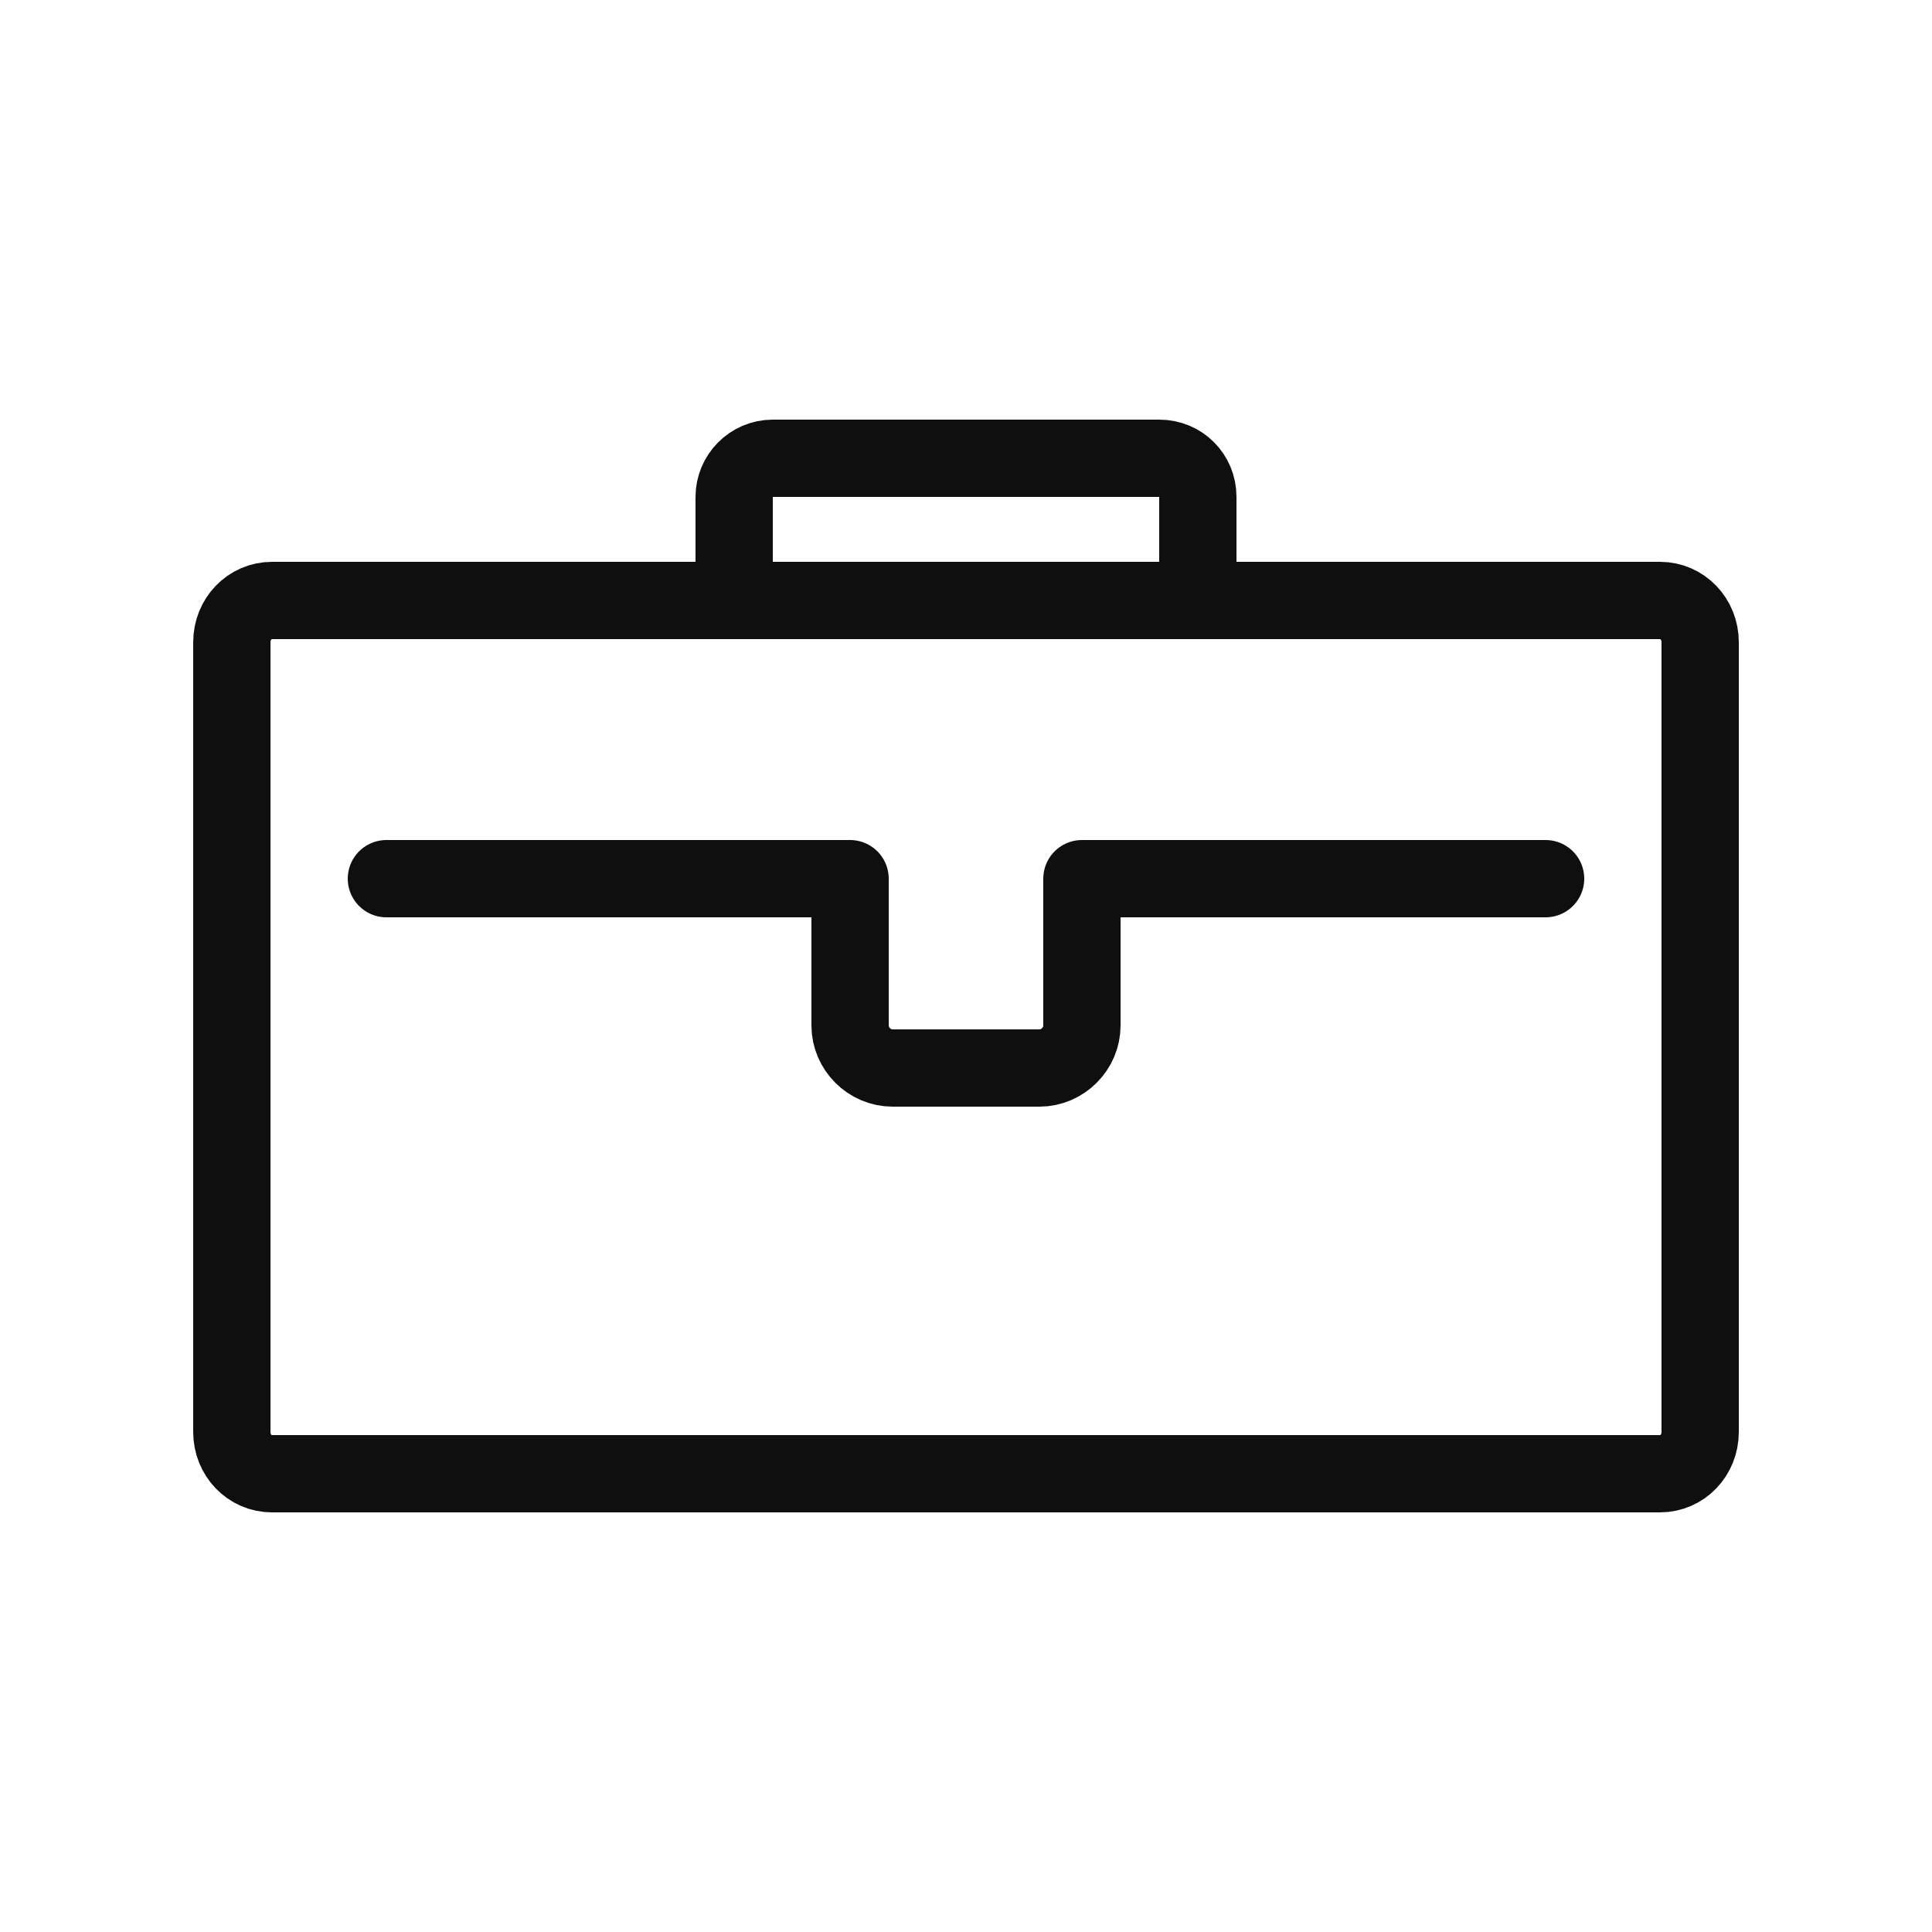
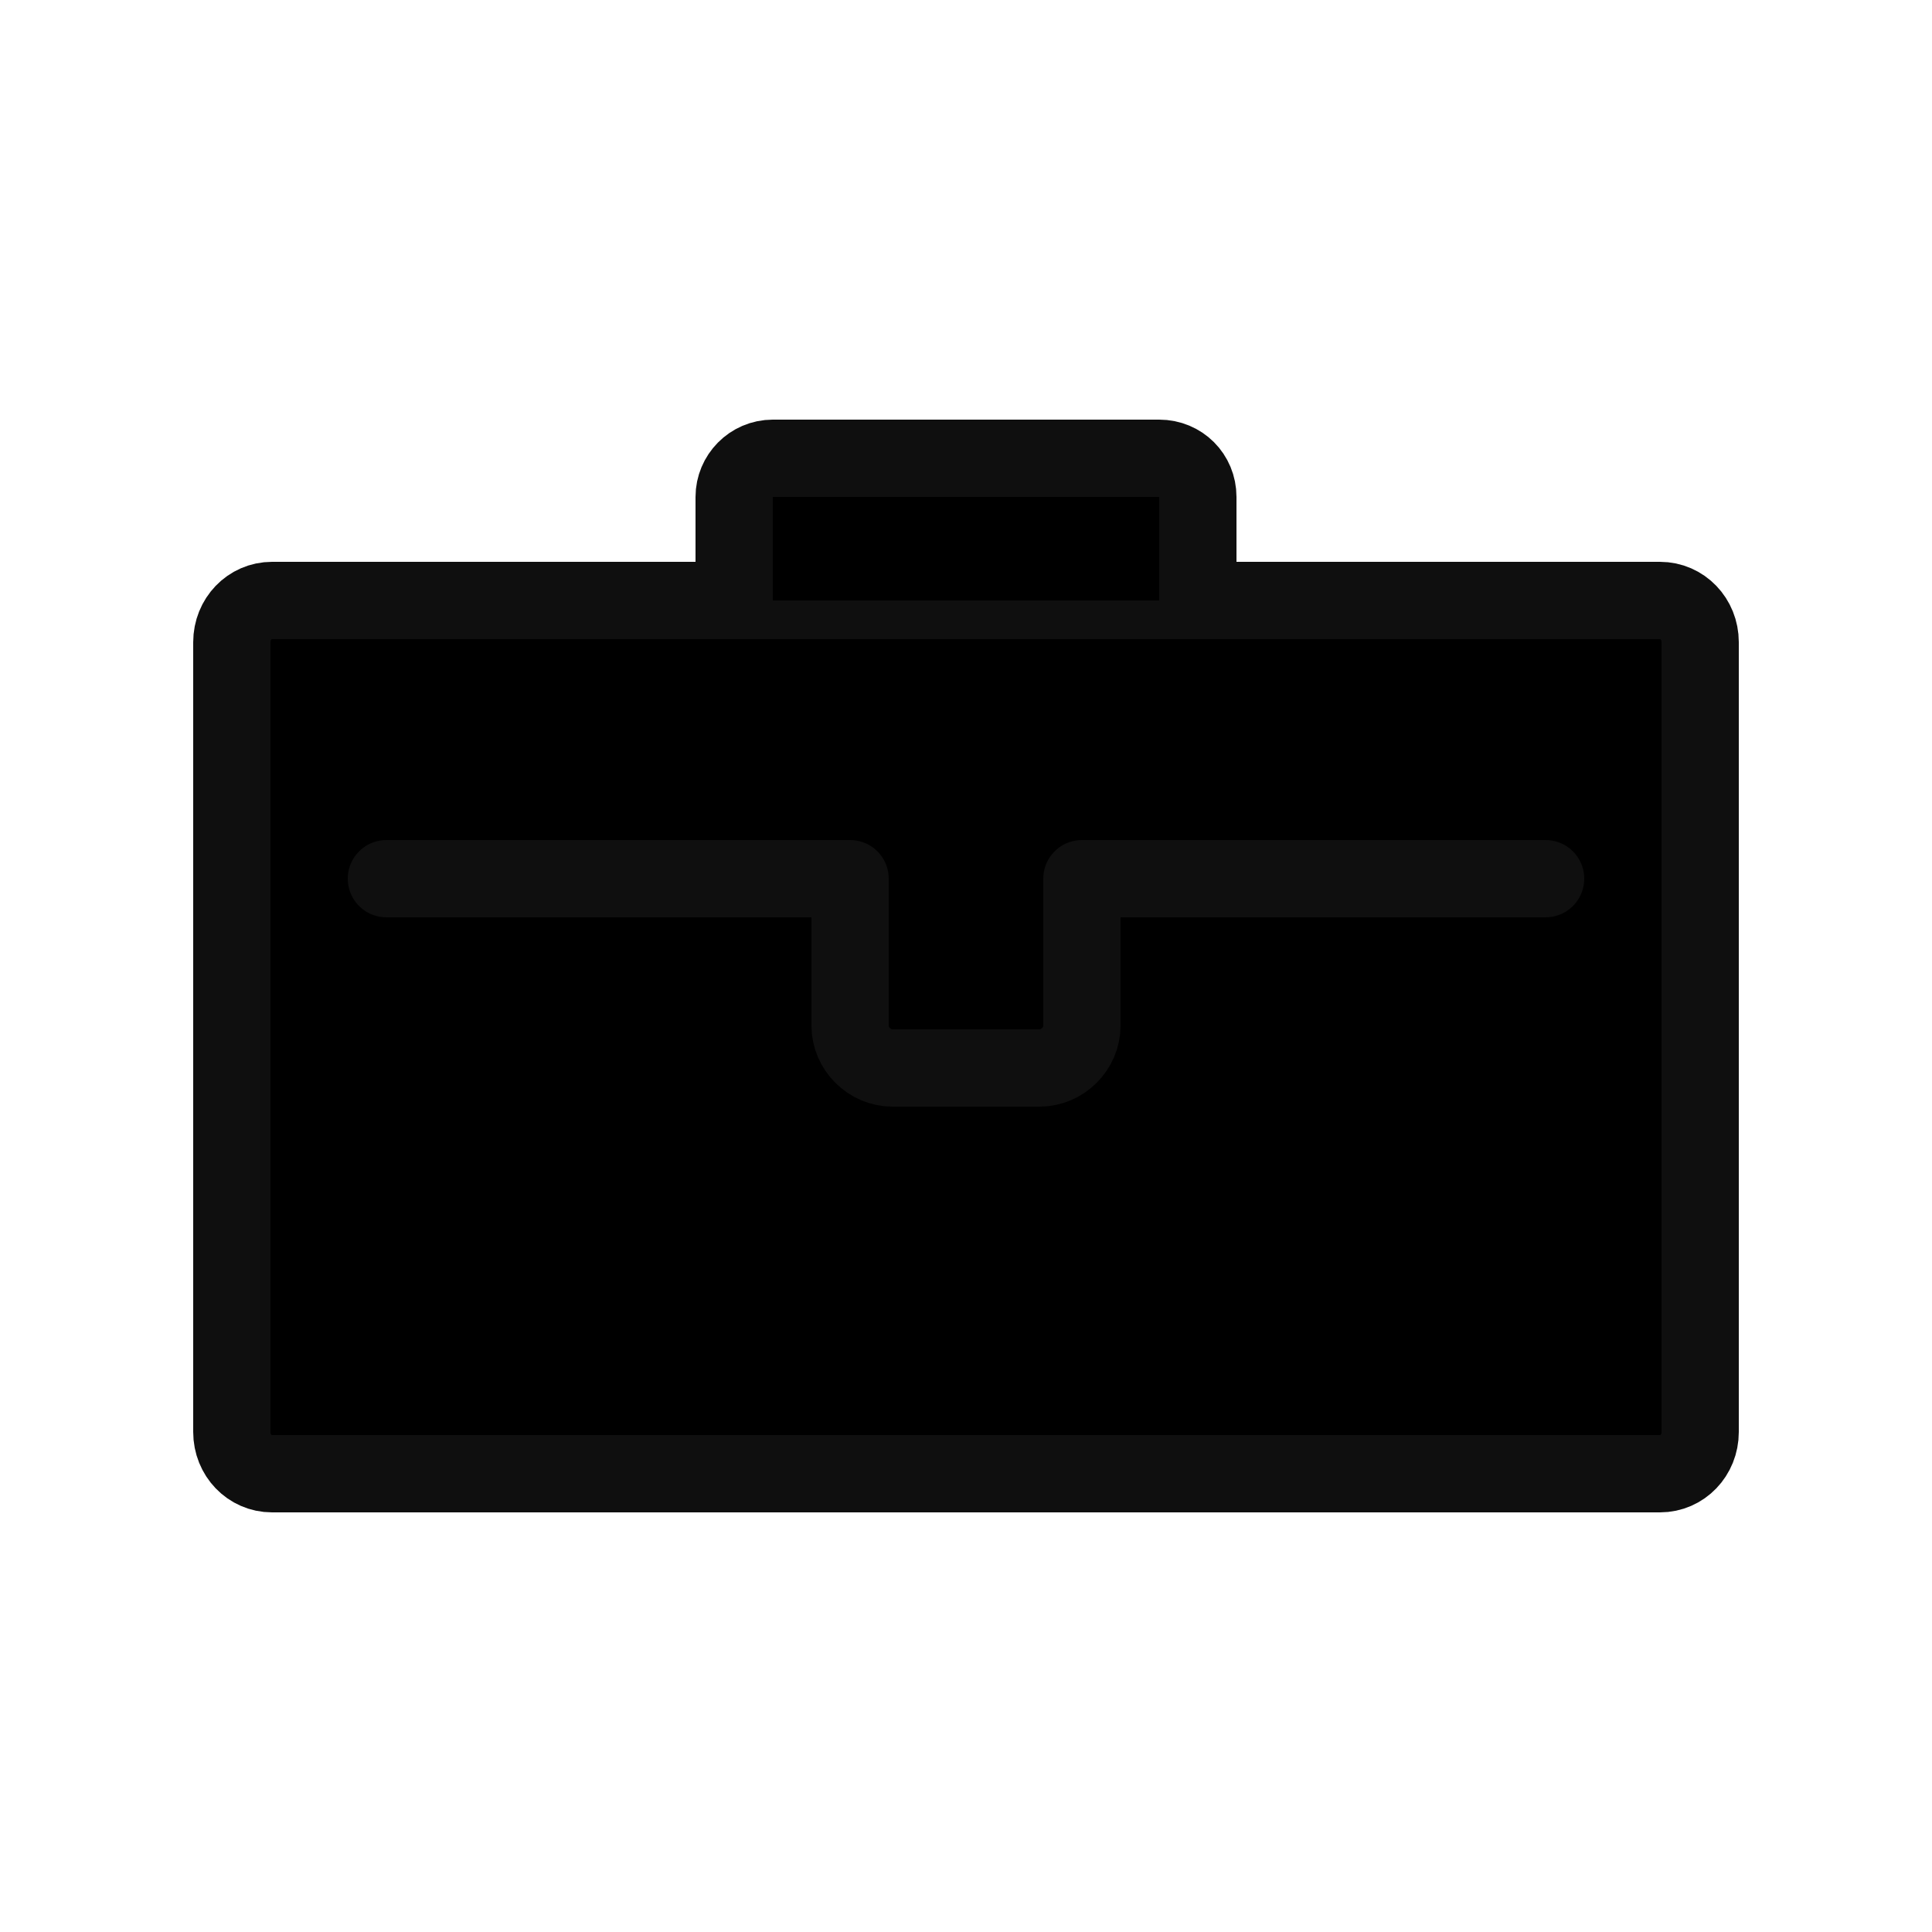
- <svg xmlns="http://www.w3.org/2000/svg" width="800px" height="800px" viewBox="-0.5 0 25 25" fill="none">
+ <svg xmlns="http://www.w3.org/2000/svg" width="800px" height="800px" viewBox="-0.5 0 25 25" fill="currentColor">
  <path d="M20.98 7.77C21.27 7.77 21.5 8.01 21.5 8.31V18.53C21.5 18.83 21.27 19.07 20.98 19.07H3.02C2.73 19.07 2.5 18.83 2.5 18.53V8.31C2.5 8.01 2.73 7.77 3.02 7.77H20.98Z" stroke="#0F0F0F" stroke-miterlimit="10" stroke-linecap="round" stroke-linejoin="round" />
  <path d="M9 7.77V6.43C9 6.16 9.22 5.93 9.5 5.93H14.5C14.78 5.93 15 6.15 15 6.43V7.77" stroke="#0F0F0F" stroke-miterlimit="10" stroke-linecap="round" stroke-linejoin="round" />
  <path d="M19.5 11.37H13.5V13.27C13.5 13.57 13.25 13.82 12.95 13.82H11.05C10.75 13.82 10.5 13.57 10.5 13.27V11.37H4.5" stroke="#0F0F0F" stroke-miterlimit="10" stroke-linecap="round" stroke-linejoin="round" />
</svg>
